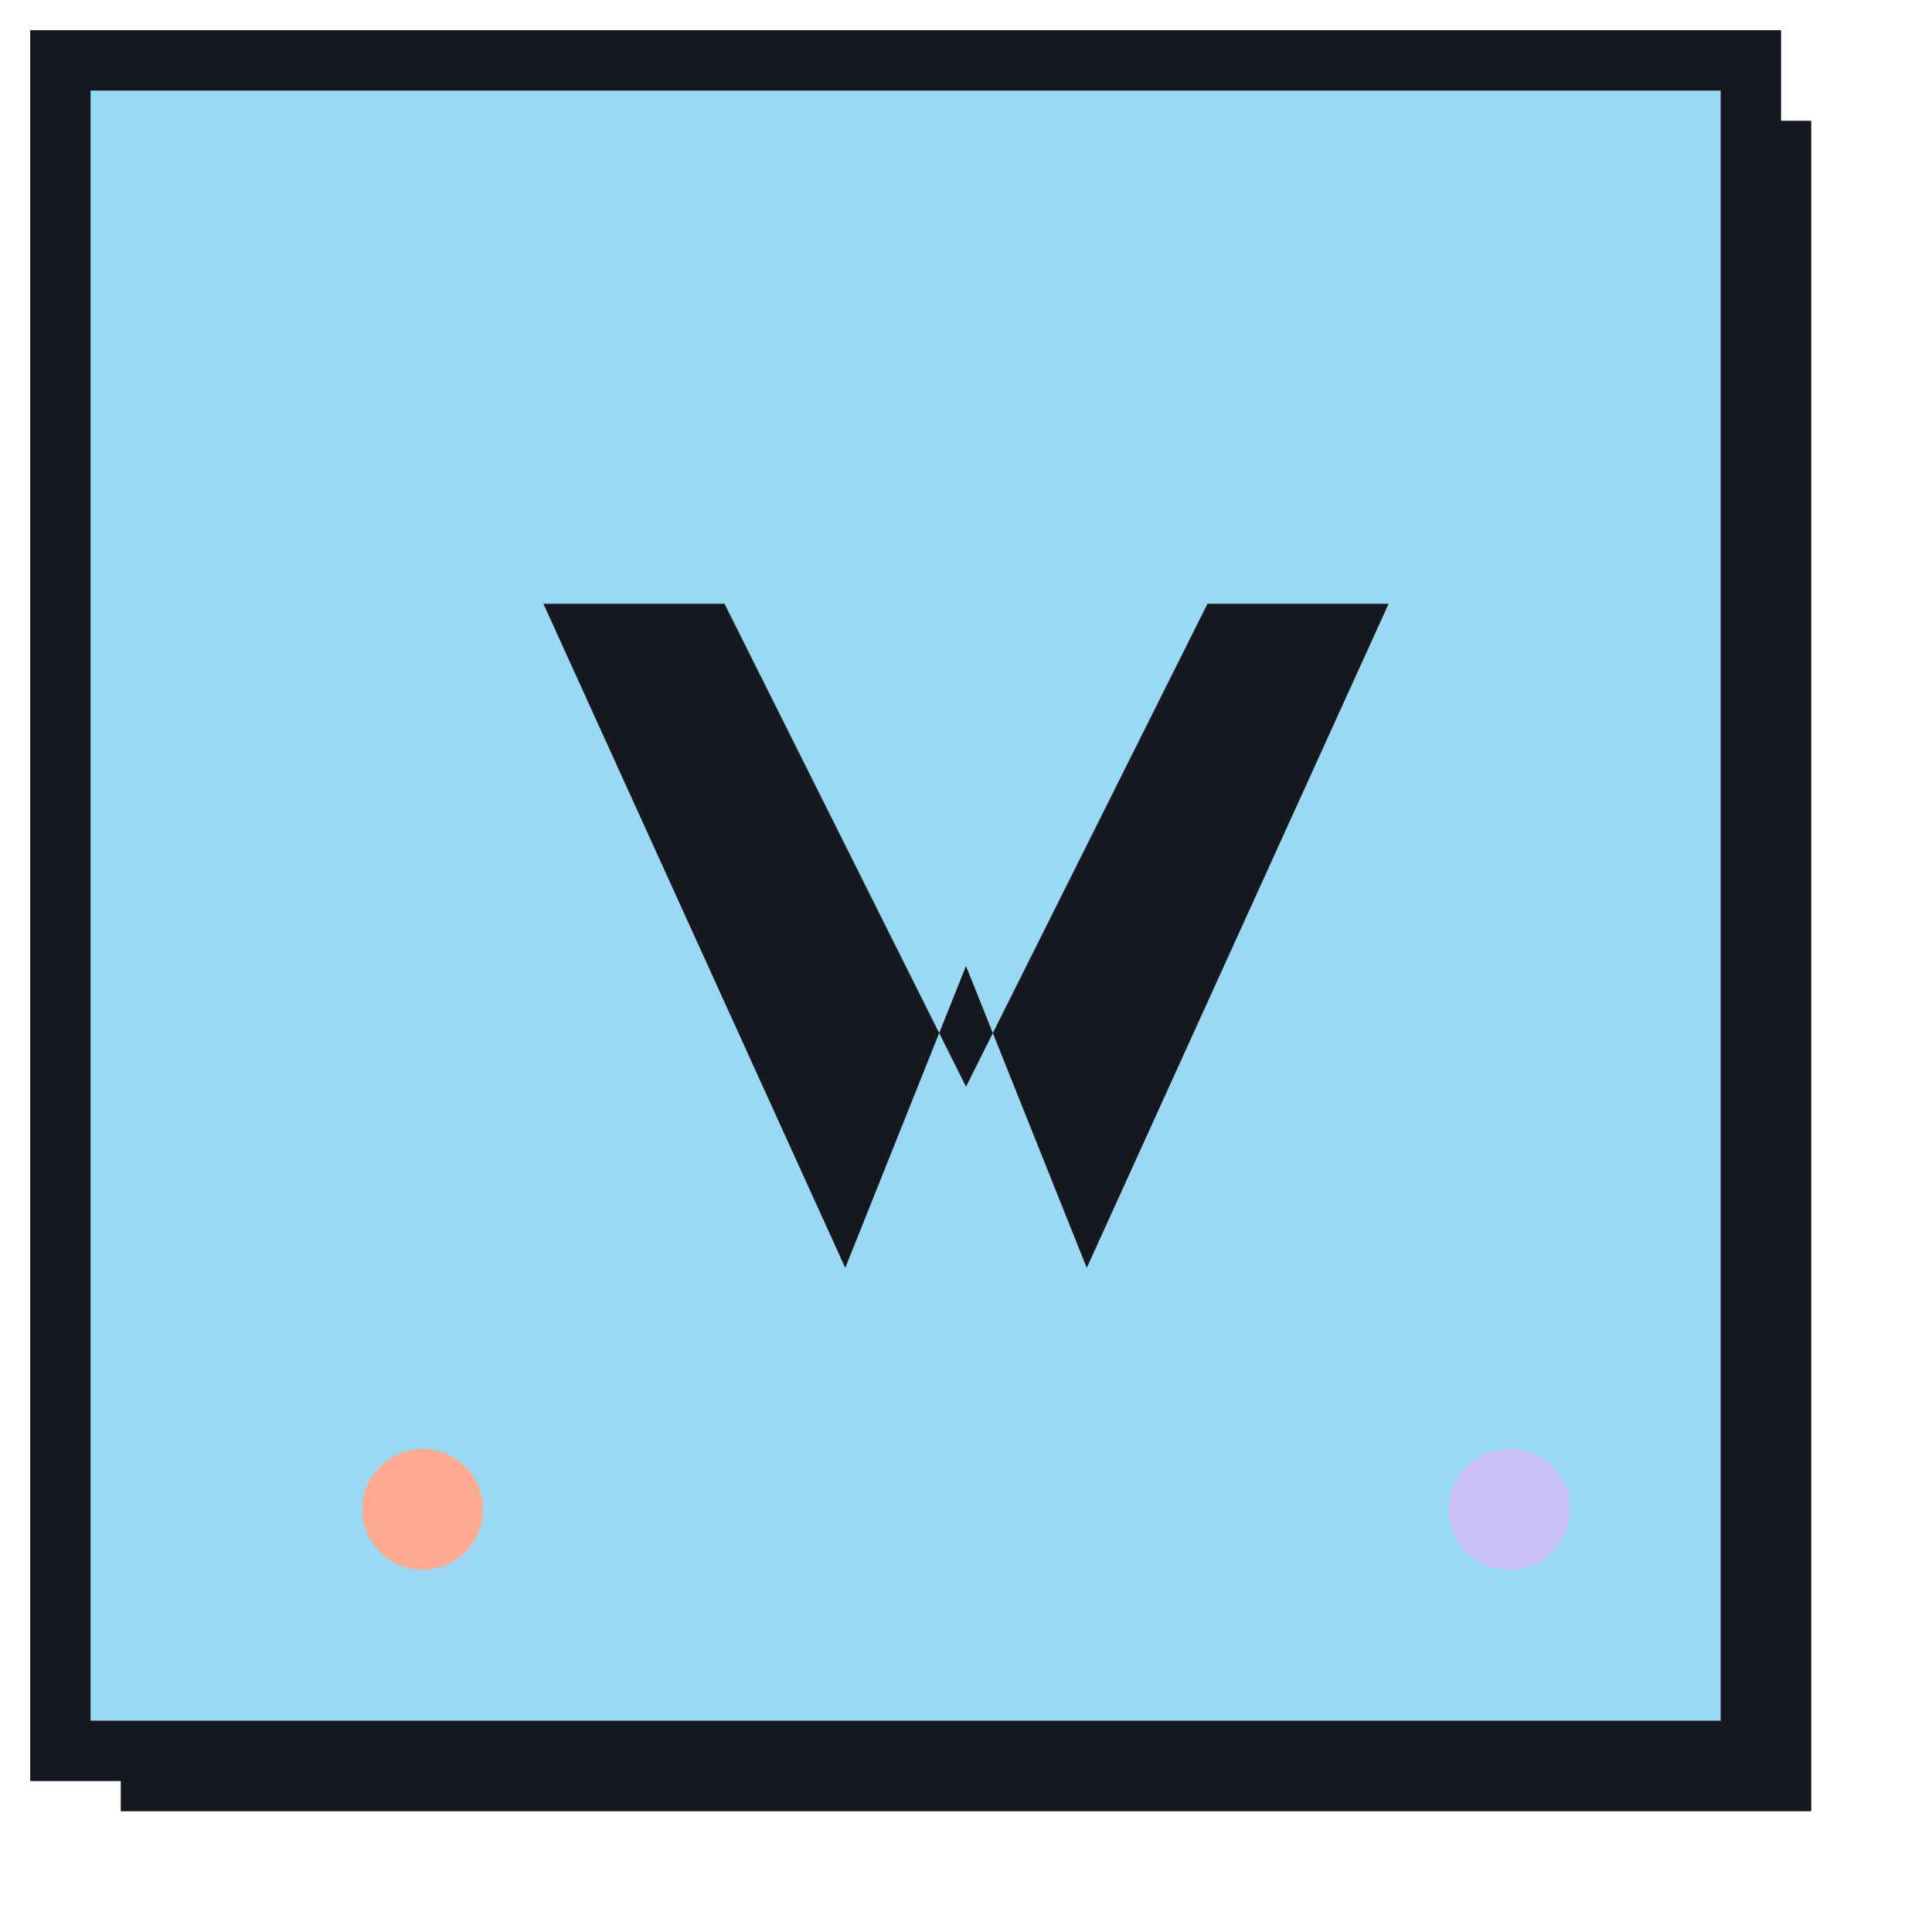
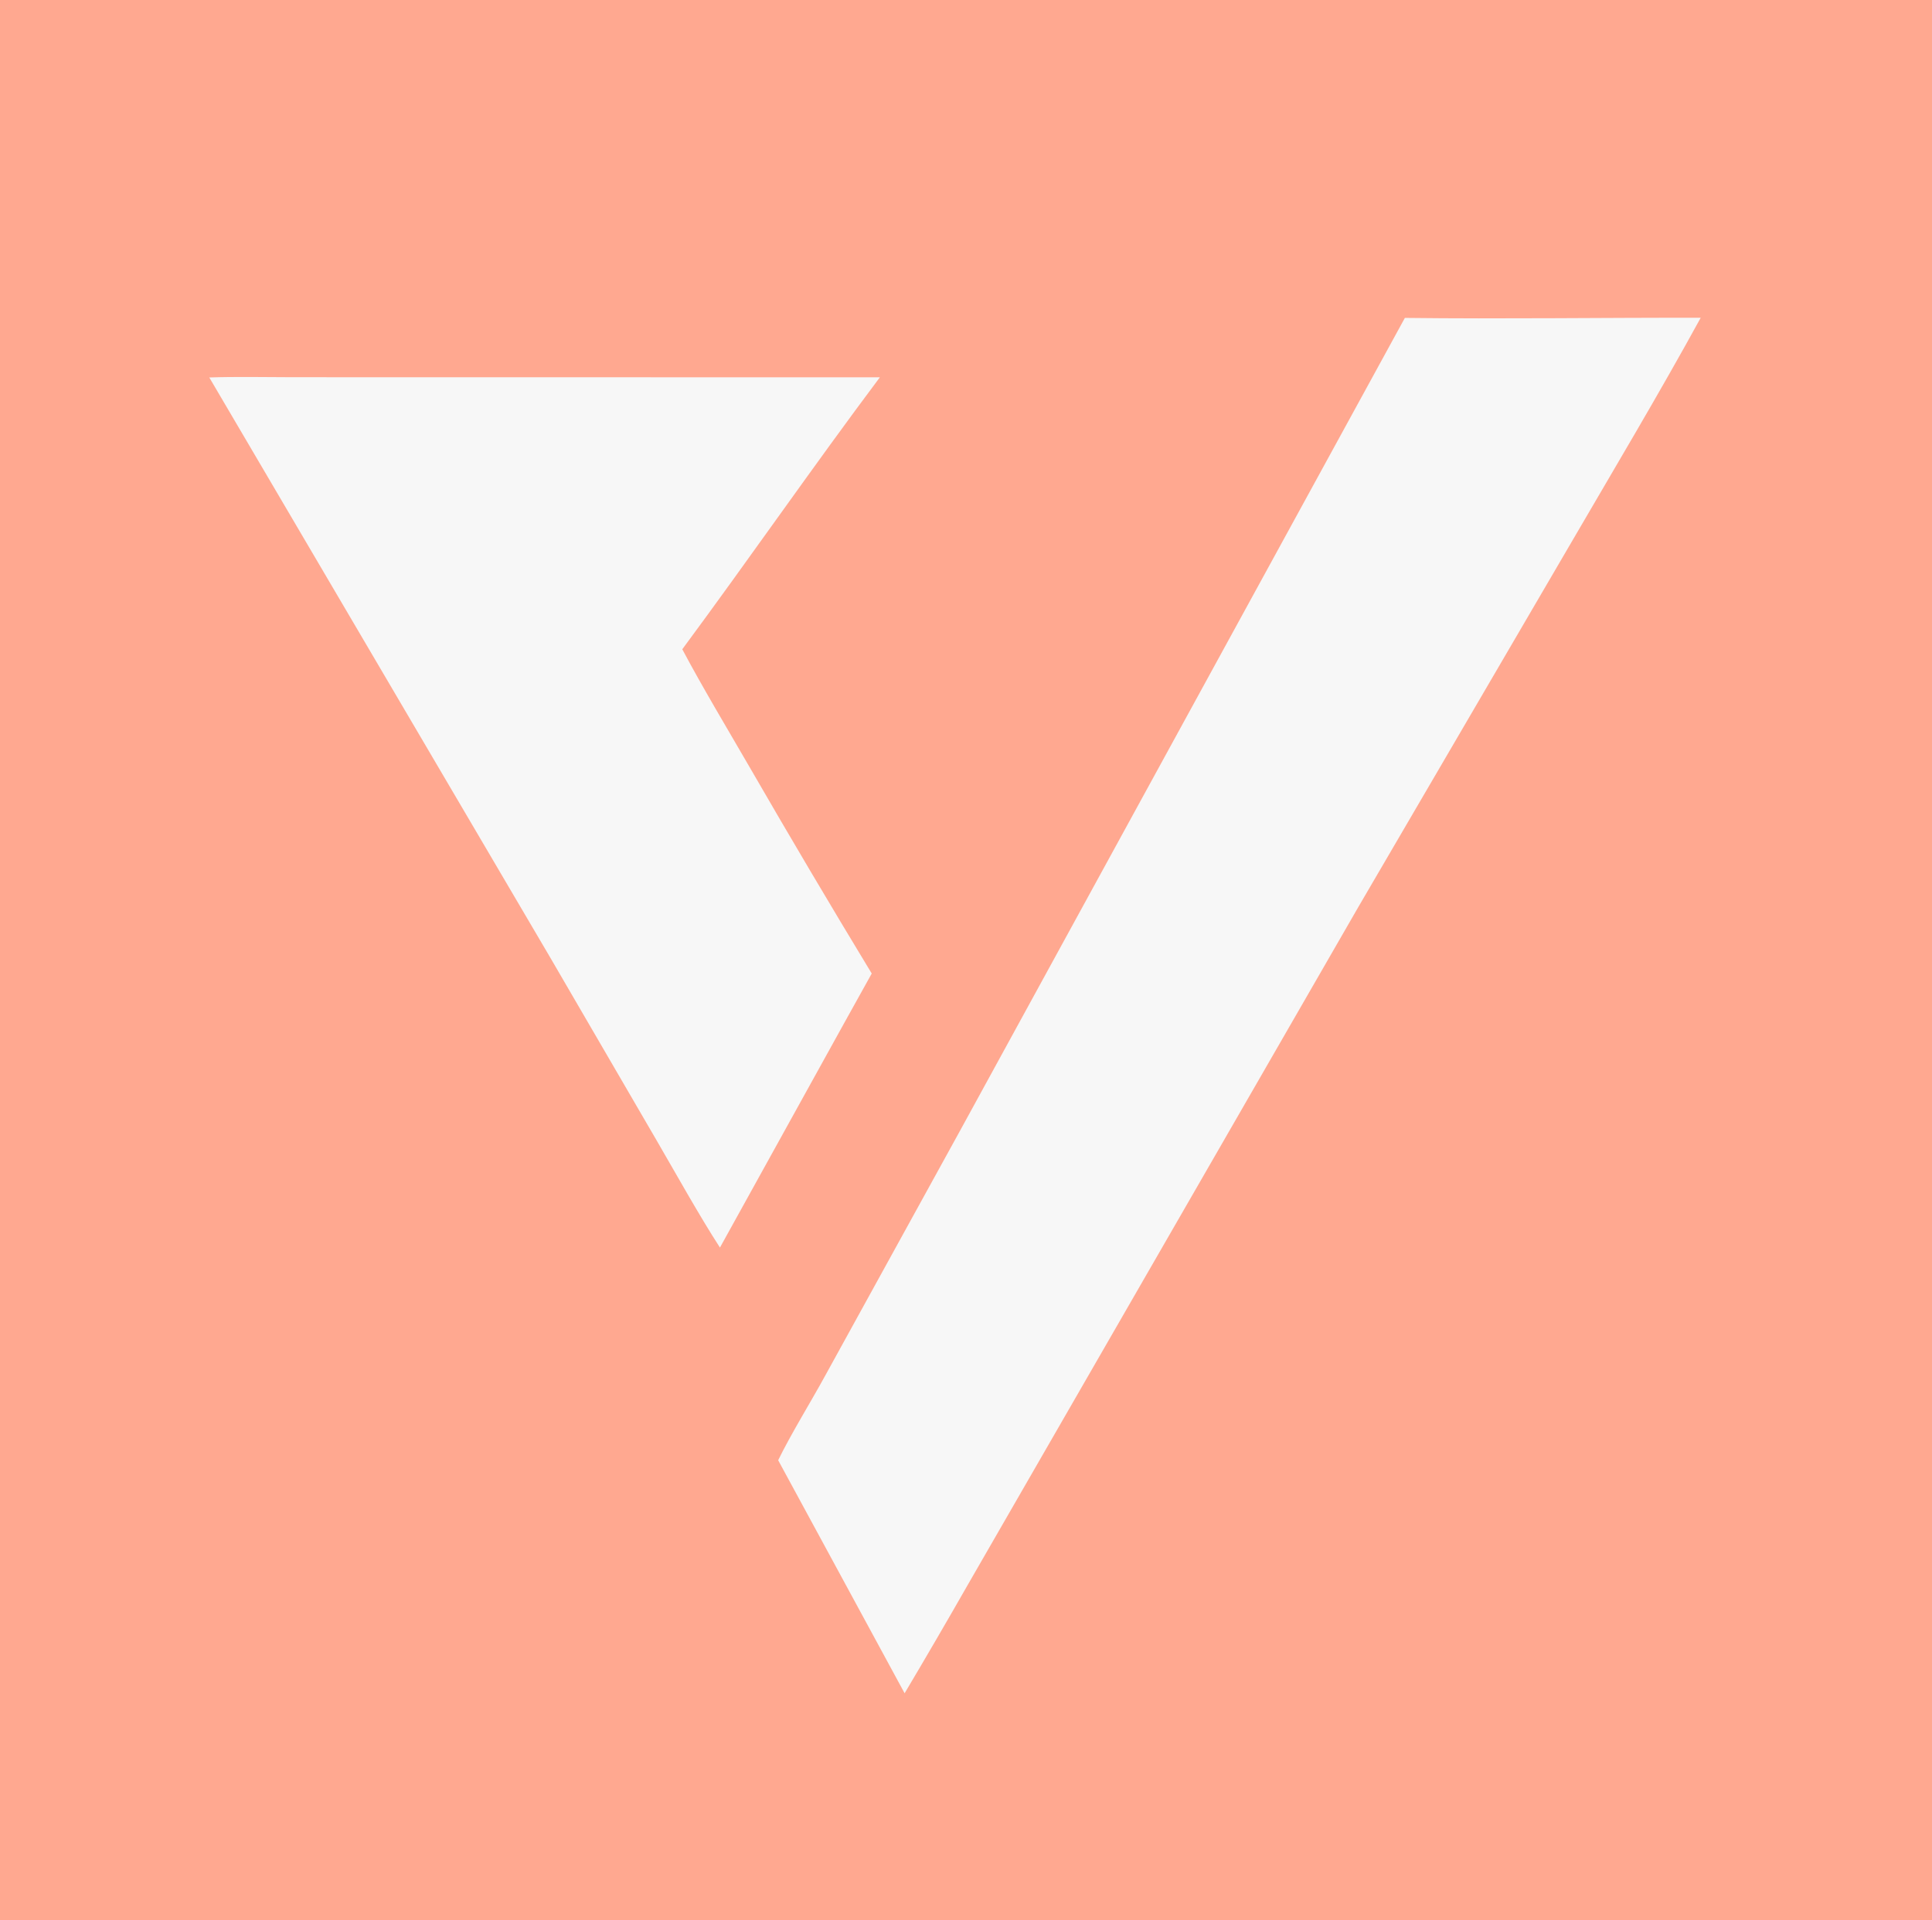
- <svg xmlns="http://www.w3.org/2000/svg" width="64" height="64" viewBox="0 0 64 64" fill="none">
-   <rect x="4" y="4" width="56" height="56" fill="#15181F" />
-   <rect x="2" y="2" width="56" height="56" fill="#9BD8F4" stroke="#15181F" stroke-width="2" />
-   <path d="M 18 20 L 28 42 L 32 32 L 36 42 L 46 20 L 40 20 L 32 36 L 24 20 Z" fill="#15181F" />
-   <circle cx="14" cy="50" r="2" fill="#FFAB92" />
-   <circle cx="50" cy="50" r="2" fill="#CBC0F5" />
+ <svg xmlns="http://www.w3.org/2000/svg" version="1.1" style="display: block;" viewBox="0 0 2048 2036" width="1166" height="1159" preserveAspectRatio="none">
+   <path transform="translate(0,0)" fill="rgb(255,168,144)" d="M 0 0 L 2048 0 L 2048 2036 L 0 2036 L 0 0 z" />
+   <path transform="translate(0,0)" fill="rgb(247,247,247)" d="M 1489.22 337.11 C 1593.03 338.369 1698.72 336.769 1802.81 336.98 C 1759.14 416.736 1710.79 497.703 1664.99 576.352 L 1439.95 961.715 L 1026.27 1679.91 C 1004.17 1718.66 981.72 1757.22 958.929 1795.57 L 824.892 1548.47 C 838.381 1520.7 859.808 1486.18 875.134 1458.05 L 1017.75 1198.91 L 1489.22 337.11 z" />
+   <path transform="translate(0,0)" fill="rgb(247,247,247)" d="M 221.868 400.282 C 249.362 399.285 281.89 399.985 309.874 400.006 L 465.473 400.058 L 932.711 400.089 C 861.813 494.72 793.748 593.208 723.253 688.489 C 744.84 729.138 771.382 773.331 794.647 813.534 C 837.009 886.928 880.154 959.867 924.073 1032.34 L 895.067 1084.54 L 763.178 1322.95 C 741.817 1290.05 716.202 1244 696.059 1209.33 L 583.353 1015.55 L 221.868 400.282 z" />
</svg>
